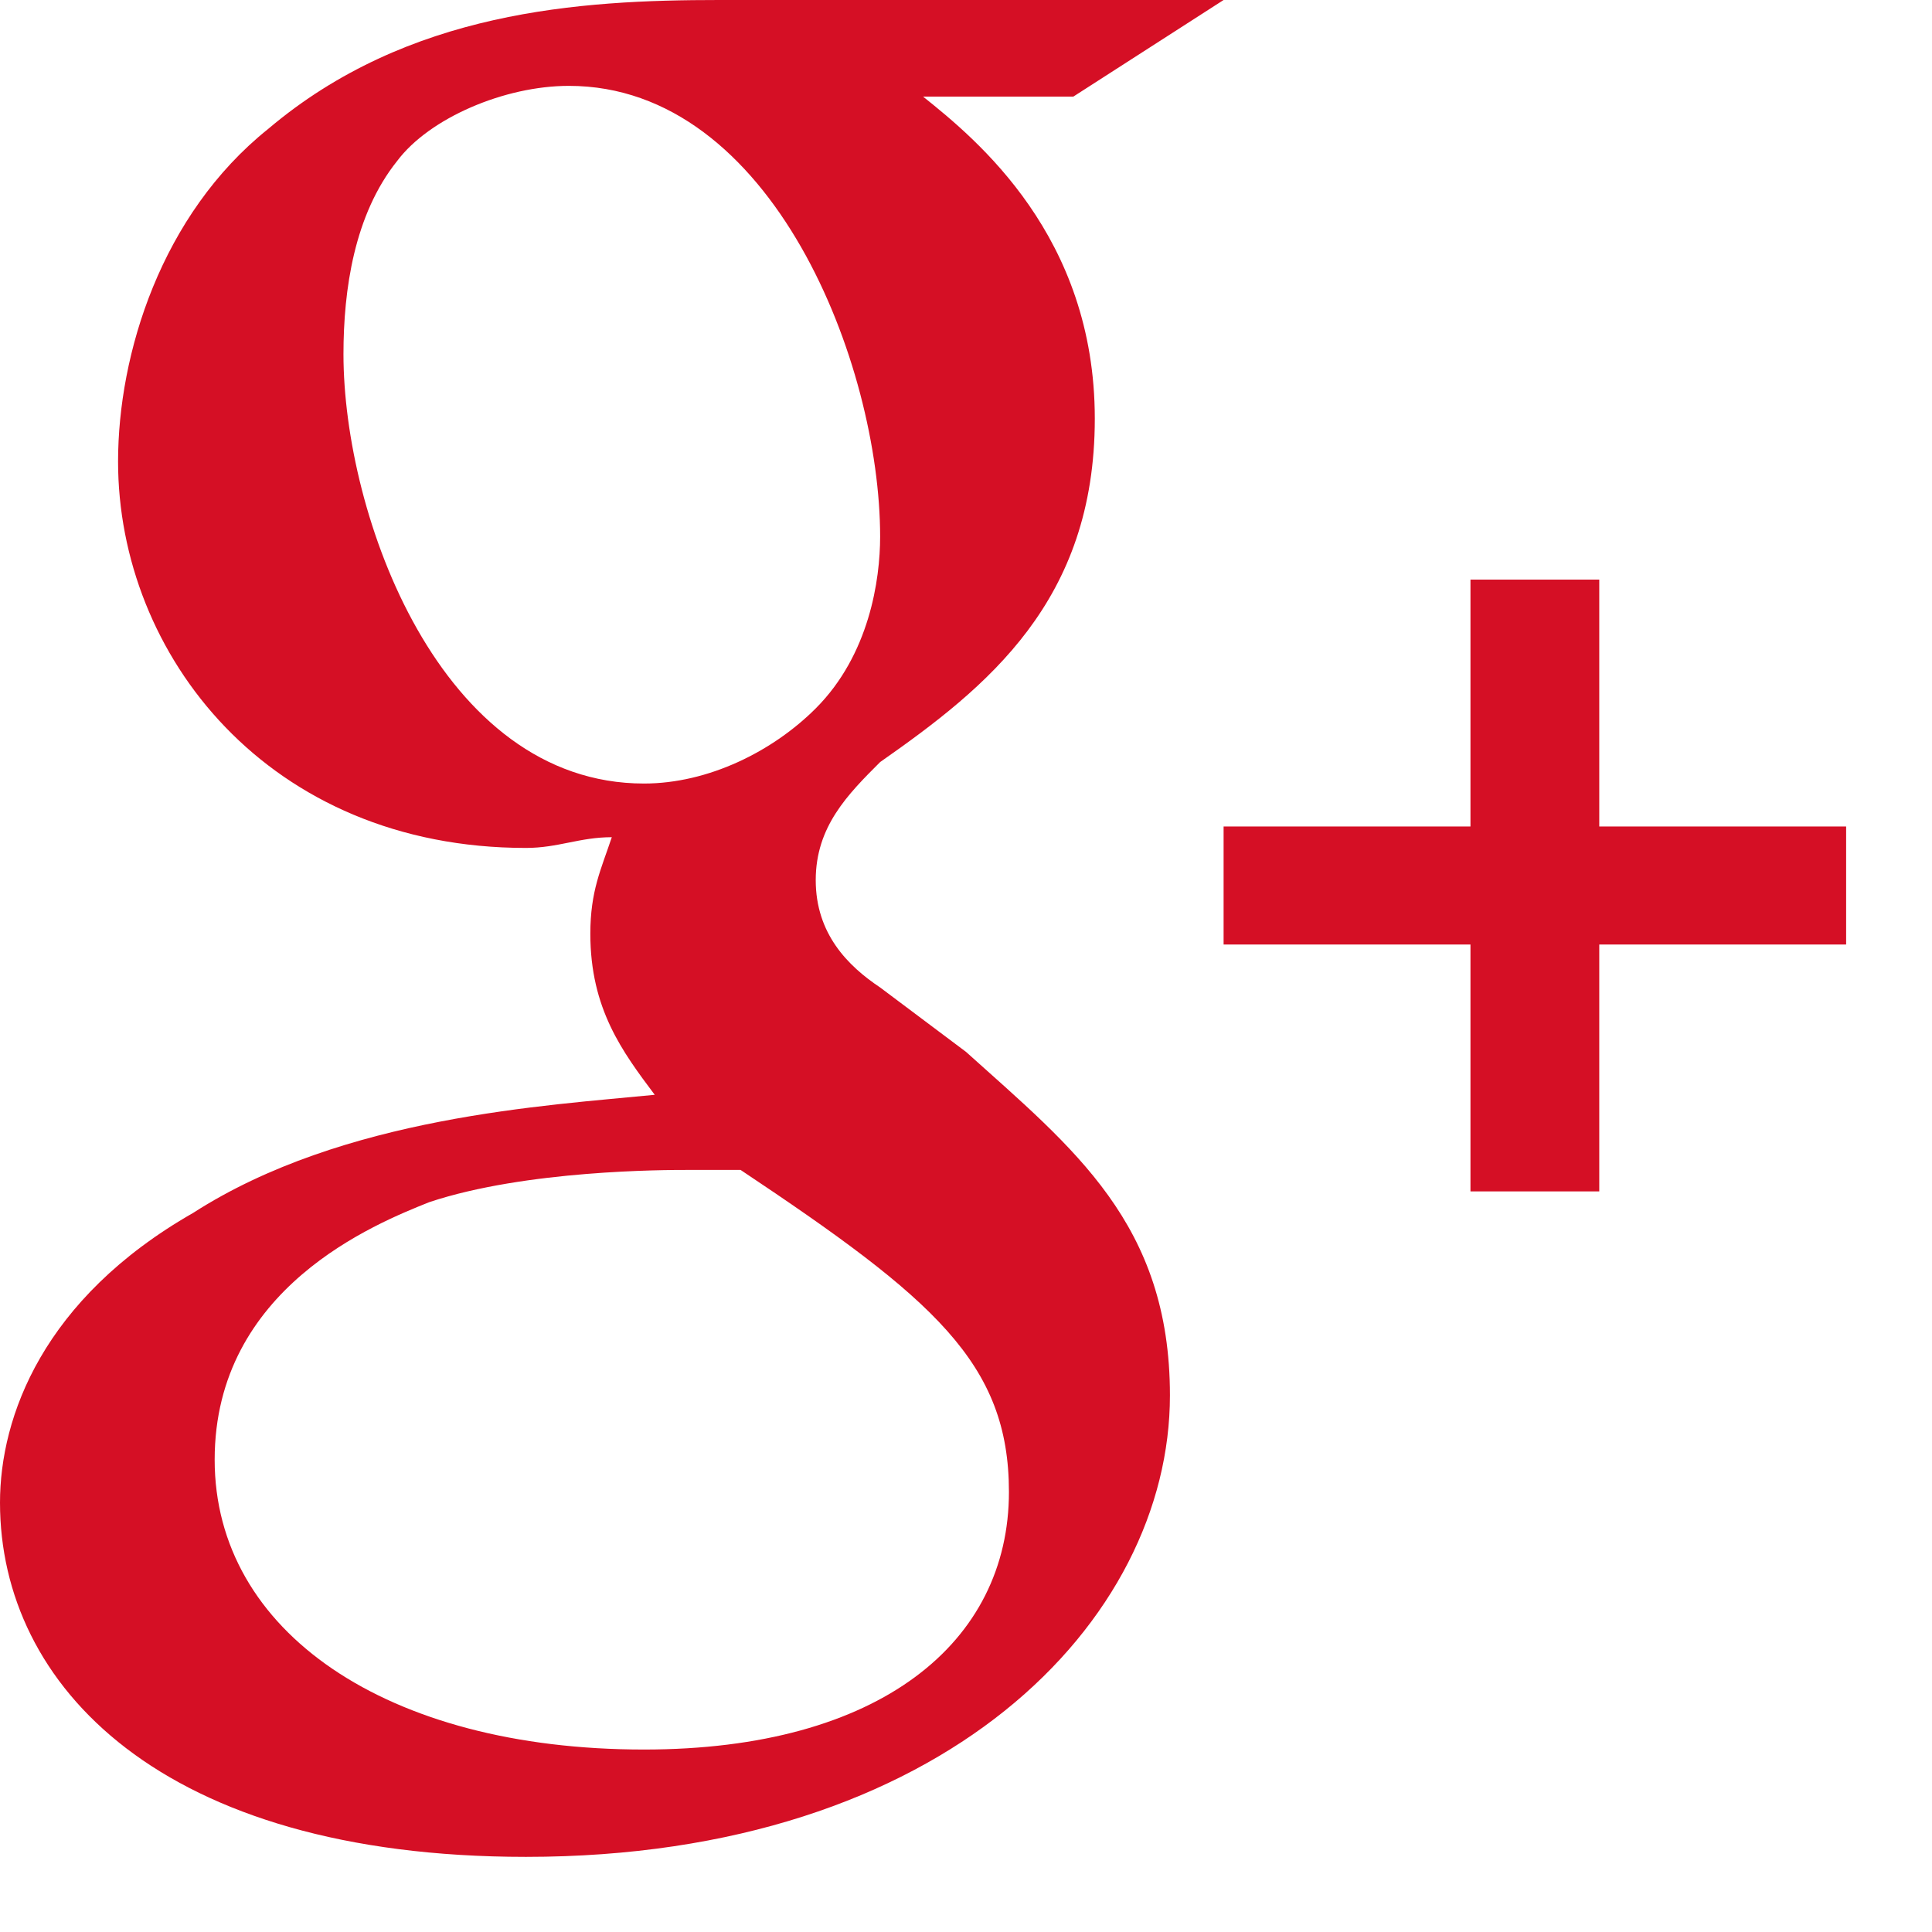
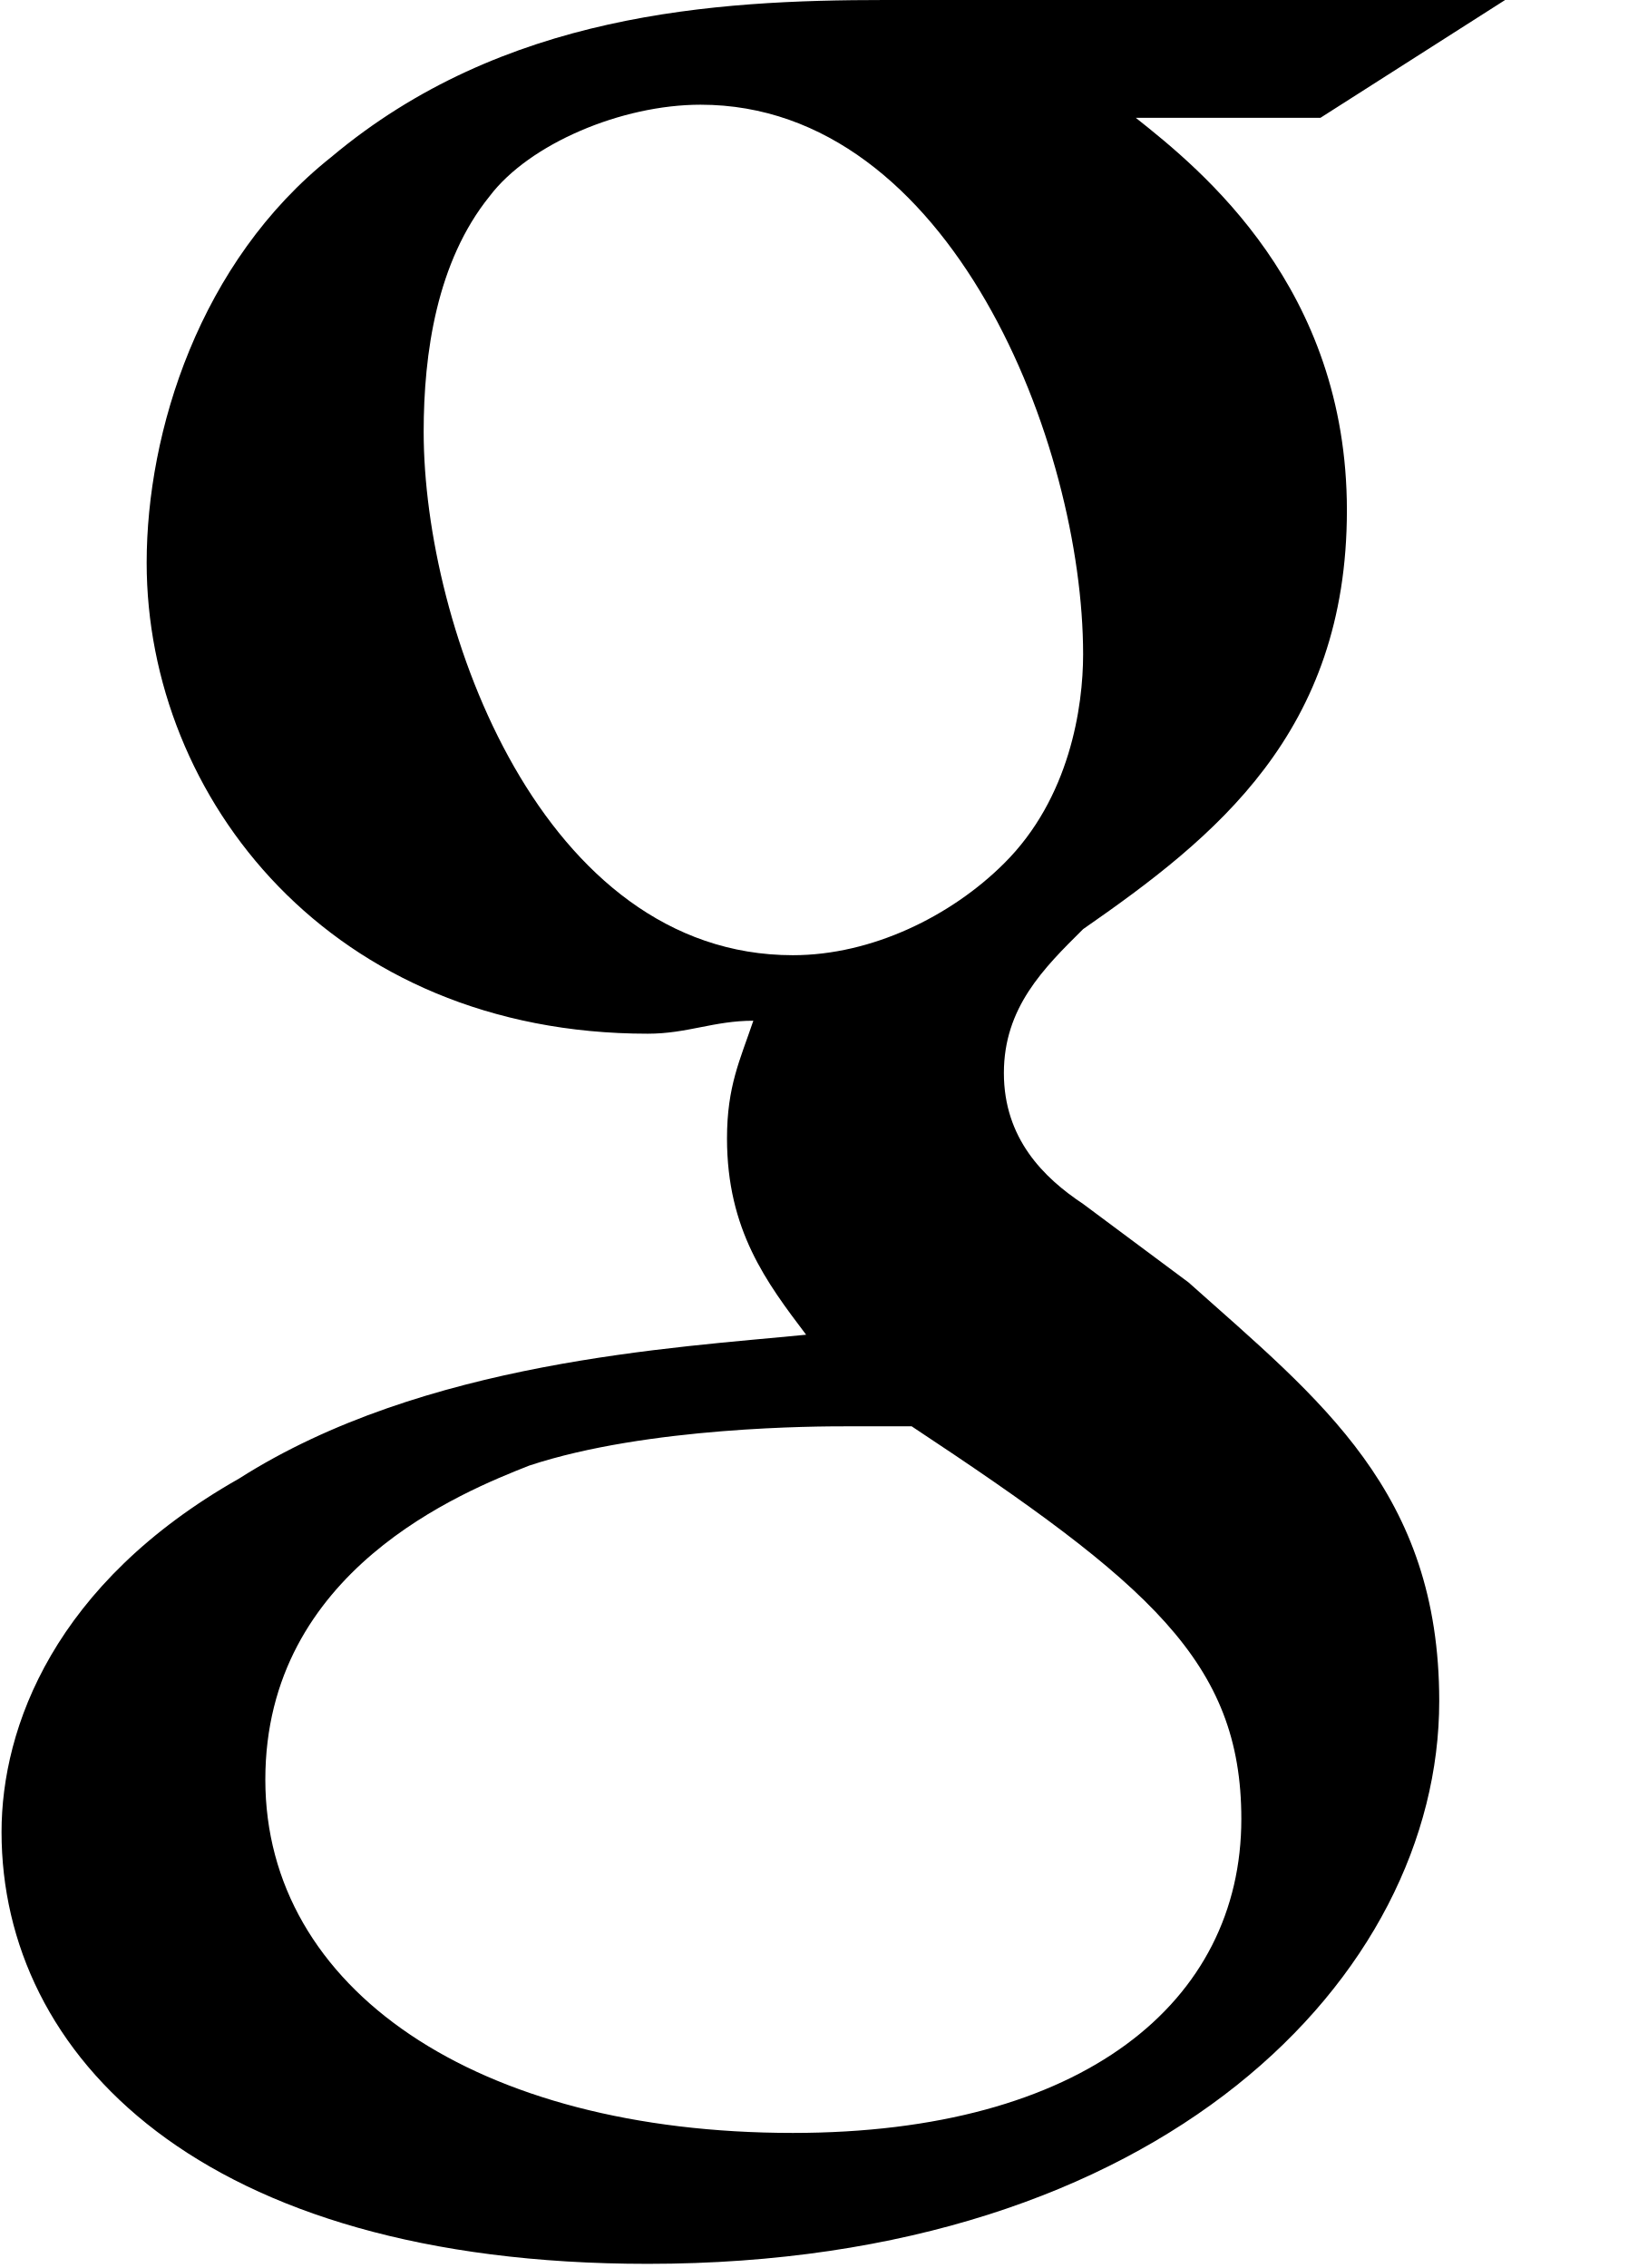
- <svg xmlns="http://www.w3.org/2000/svg" role="presentation" aria-hidden="true" class="ic-icon-svg ic-icon-svg--google" width="18" height="18" viewBox="0 0 18 18" version="1.1">
-   <g stroke="none" stroke-width="1" fill="none" fill-rule="evenodd">
-     <g transform="translate(-55, -39)" fill="#d50f25">
-       <g transform="translate(55, 39)">
-         <path d="M17.2 7.7L14.9 7.7 14.9 5.4 13.7 5.4 13.7 7.7 11.4 7.7 11.4 8.8 13.7 8.8 13.7 11.1 14.9 11.1 14.9 8.8 17.2 8.8 17.2 7.7M6 16.3C3.6 16.3 2 15.2 2 13.6 2 12 3.5 11.4 4 11.2 4.9 10.9 6.2 10.9 6.4 10.9 6.6 10.9 6.7 10.9 6.9 10.9 8.7 12.1 9.4 12.7 9.4 13.9 9.4 15.3 8.2 16.3 6 16.3L6 16.3ZM6 7.3C4.1 7.3 3.2 4.8 3.2 3.3 3.2 2.7 3.3 2 3.7 1.5 4 1.1 4.7 0.8 5.3 0.8 7.2 0.8 8.2 3.4 8.2 5 8.2 5.4 8.1 6.1 7.6 6.6 7.2 7 6.6 7.3 6 7.3L6 7.3ZM9 9.8L8.2 9.2C7.9 9 7.6 8.7 7.6 8.2 7.6 7.7 7.9 7.4 8.2 7.1 9.2 6.4 10.2 5.6 10.2 3.9 10.2 2.2 9.1 1.3 8.6 0.9L10 0.9 11.4 0 6.7 0C5.4 0 3.8 0.1 2.5 1.2 1.5 2 1.1 3.3 1.1 4.3 1.1 6.1 2.5 7.9 4.9 7.9 5.2 7.9 5.4 7.8 5.7 7.8 5.6 8.1 5.5 8.3 5.5 8.7 5.5 9.4 5.8 9.8 6.1 10.2 5.1 10.3 3.2 10.4 1.8 11.3 0.4 12.1 0 13.2 0 14 0 15.7 1.5 17.3 4.9 17.3 8.8 17.3 10.9 15.1 10.9 13 10.9 11.4 10 10.7 9 9.8L9 9.8Z" />
+ <svg xmlns="http://www.w3.org/2000/svg" width="13px" height="18px" viewBox="0 0 13 18" version="1.1">
+   <defs />
+   <g id="Page-1" stroke="none" stroke-width="1" fill="none" fill-rule="evenodd">
+     <g id="sso-google" fill="#000000">
+       <g id="Page-1">
+         <g id="Artboard-1">
+           <g id="_svg_icon_google" transform="translate(0.01227, 0)">
+             <g id="Group">
+               <g id="Shape">
+                 <path d="M6.282,16.928 C3.769,16.928 2.094,15.786 2.094,14.124 C2.094,12.462 3.665,11.839 4.188,11.632 C5.13,11.32 6.492,11.32 6.701,11.32 L7.225,11.32 C9.109,12.566 9.842,13.189 9.842,14.436 C9.842,15.89 8.586,16.928 6.282,16.928 L6.282,16.928 L6.282,16.928 Z M6.282,7.581 C4.293,7.581 3.351,4.985 3.351,3.427 C3.351,2.804 3.455,2.077 3.874,1.558 C4.188,1.142 4.921,0.831 5.549,0.831 C7.539,0.831 8.586,3.531 8.586,5.193 C8.586,5.608 8.481,6.335 7.957,6.854 C7.539,7.27 6.91,7.581 6.282,7.581 L6.282,7.581 L6.282,7.581 Z M9.423,10.178 L8.586,9.555 C8.272,9.347 7.957,9.035 7.957,8.516 C7.957,7.997 8.272,7.685 8.586,7.374 C9.633,6.647 10.68,5.816 10.68,4.05 C10.68,2.285 9.528,1.35 9.004,0.935 L10.47,0.935 L11.936,0 L7.015,0 C5.654,0 3.979,0.104 2.618,1.246 C1.571,2.077 1.152,3.427 1.152,4.466 C1.152,6.335 2.618,8.204 5.13,8.204 C5.445,8.204 5.654,8.101 5.968,8.101 C5.863,8.412 5.759,8.62 5.759,9.035 C5.759,9.762 6.073,10.178 6.387,10.593 C5.34,10.697 3.351,10.801 1.885,11.735 C0.419,12.566 0,13.709 0,14.54 C0,16.305 1.571,17.967 5.13,17.967 C9.214,17.967 11.413,15.682 11.413,13.501 C11.413,11.839 10.47,11.112 9.423,10.178 L9.423,10.178 L9.423,10.178 Z" />
+               </g>
+             </g>
+           </g>
+         </g>
      </g>
    </g>
  </g>
</svg>
